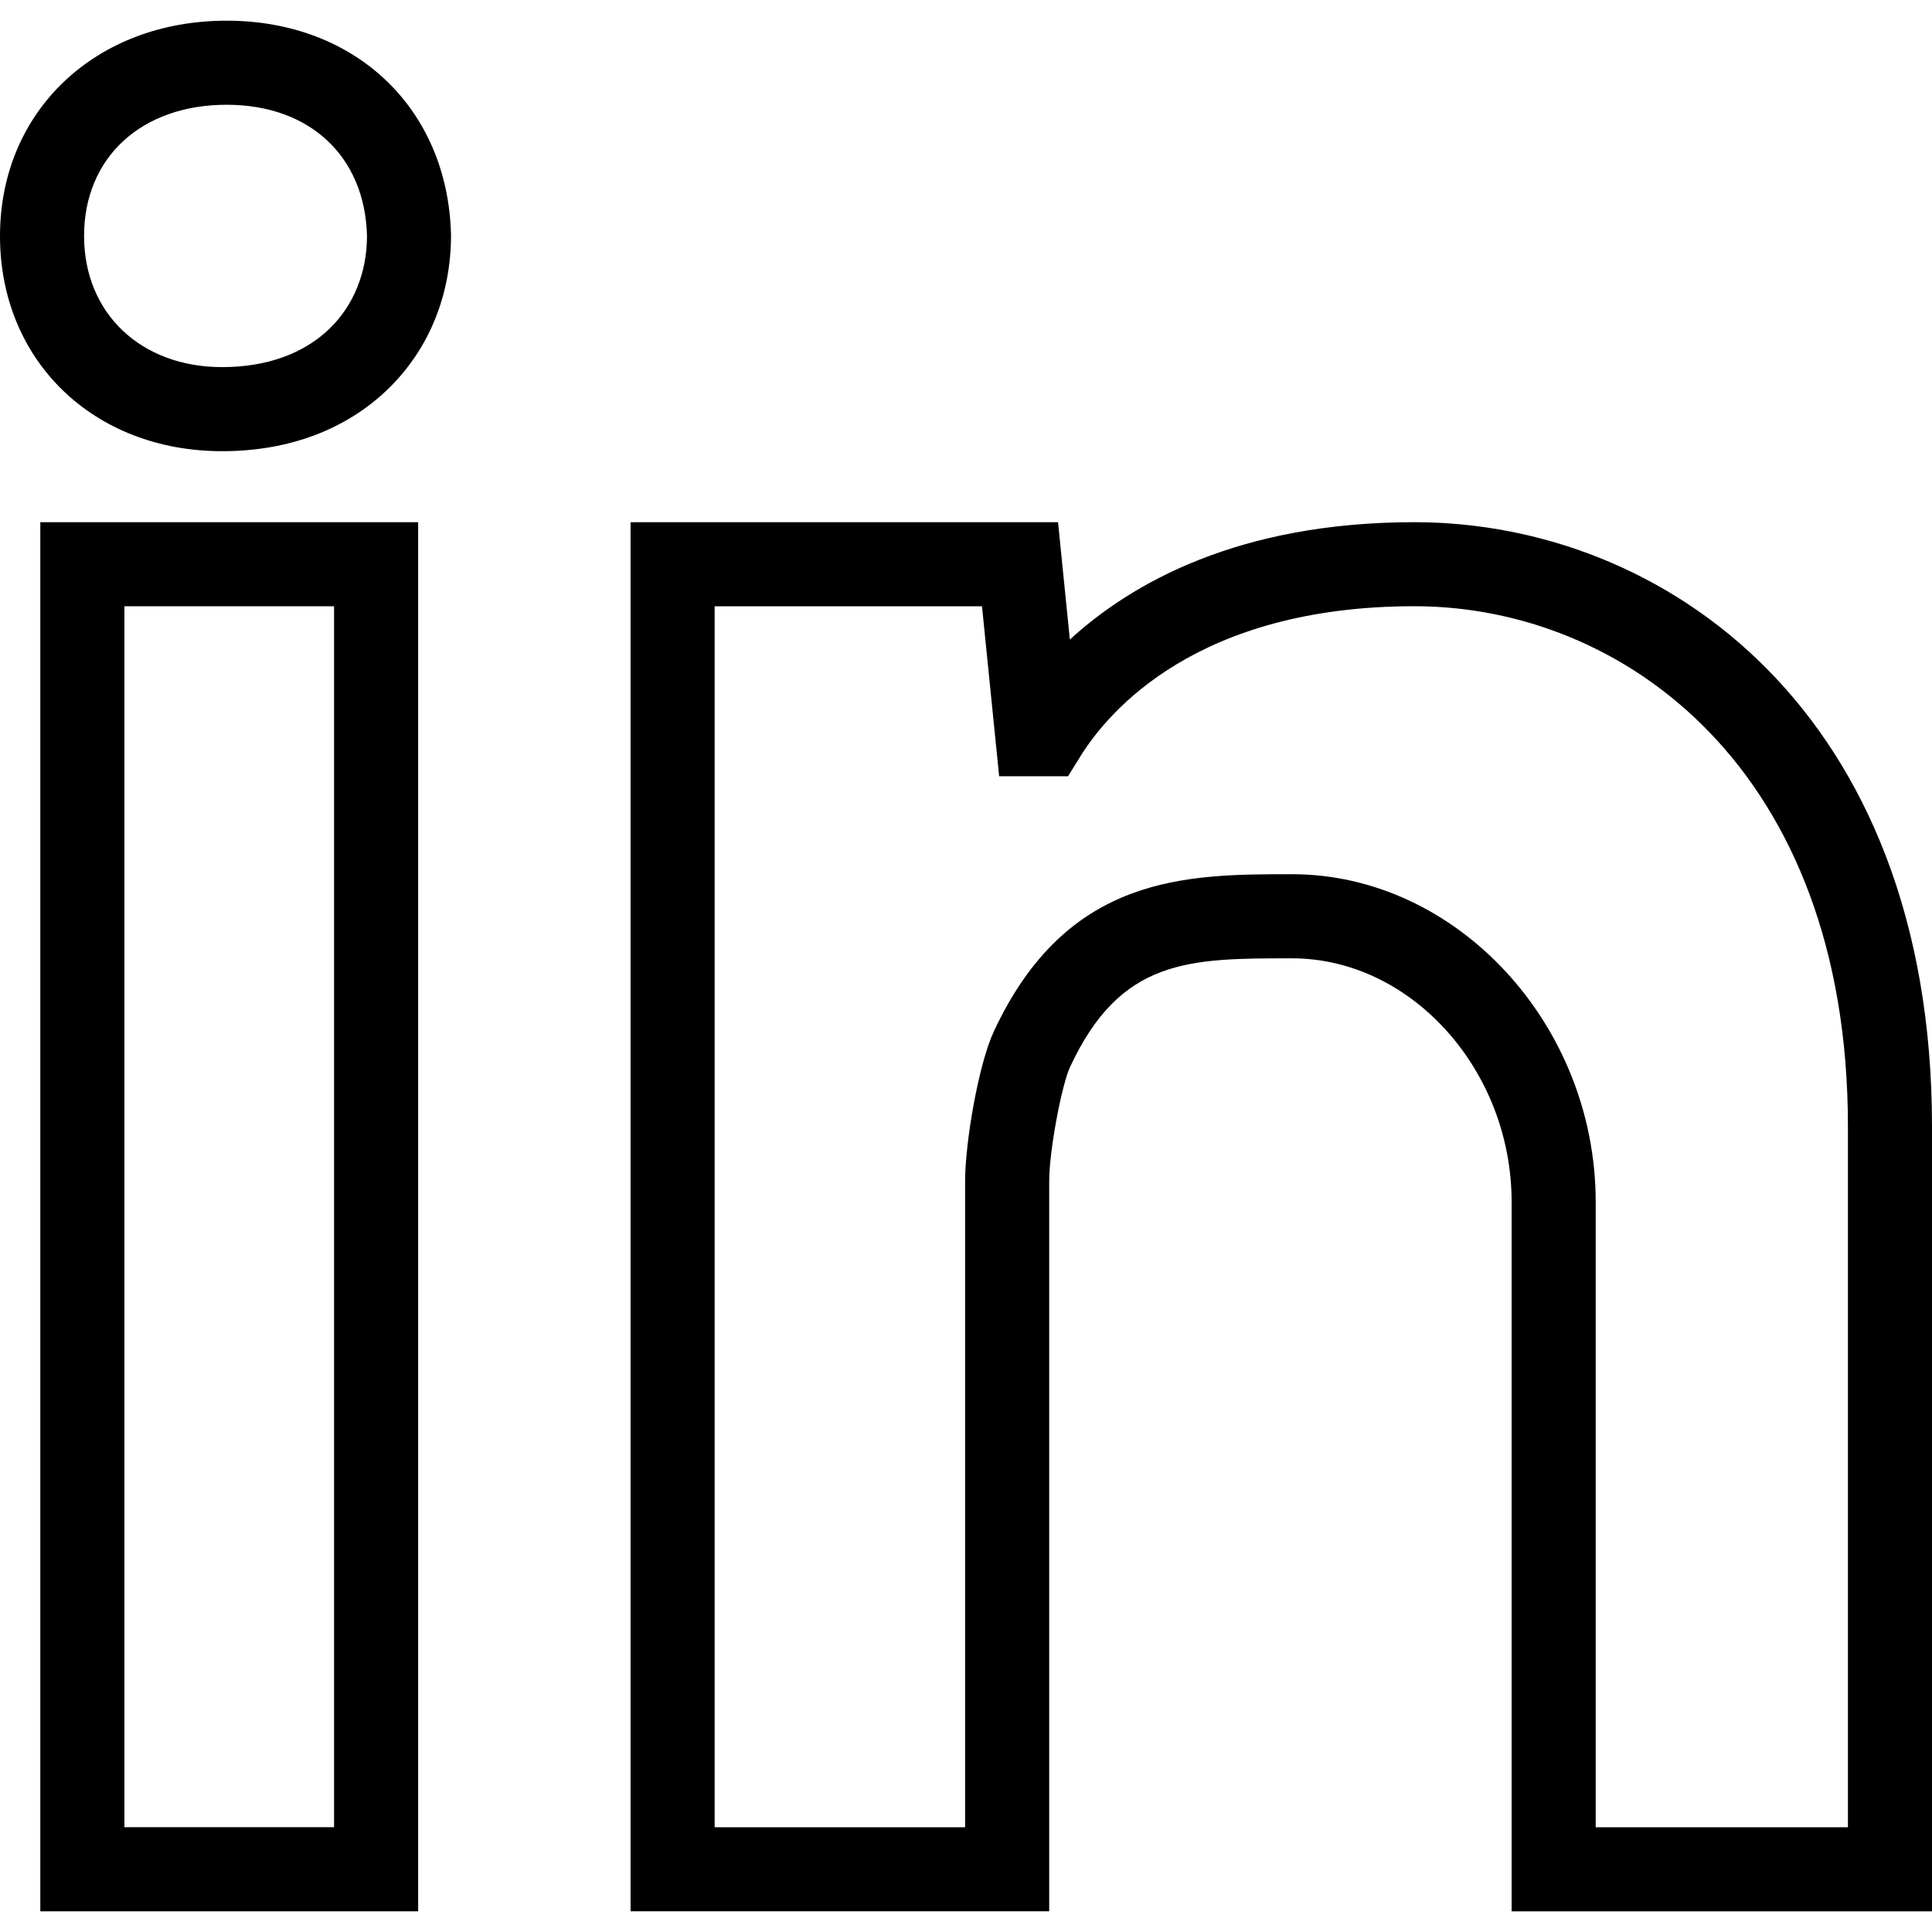
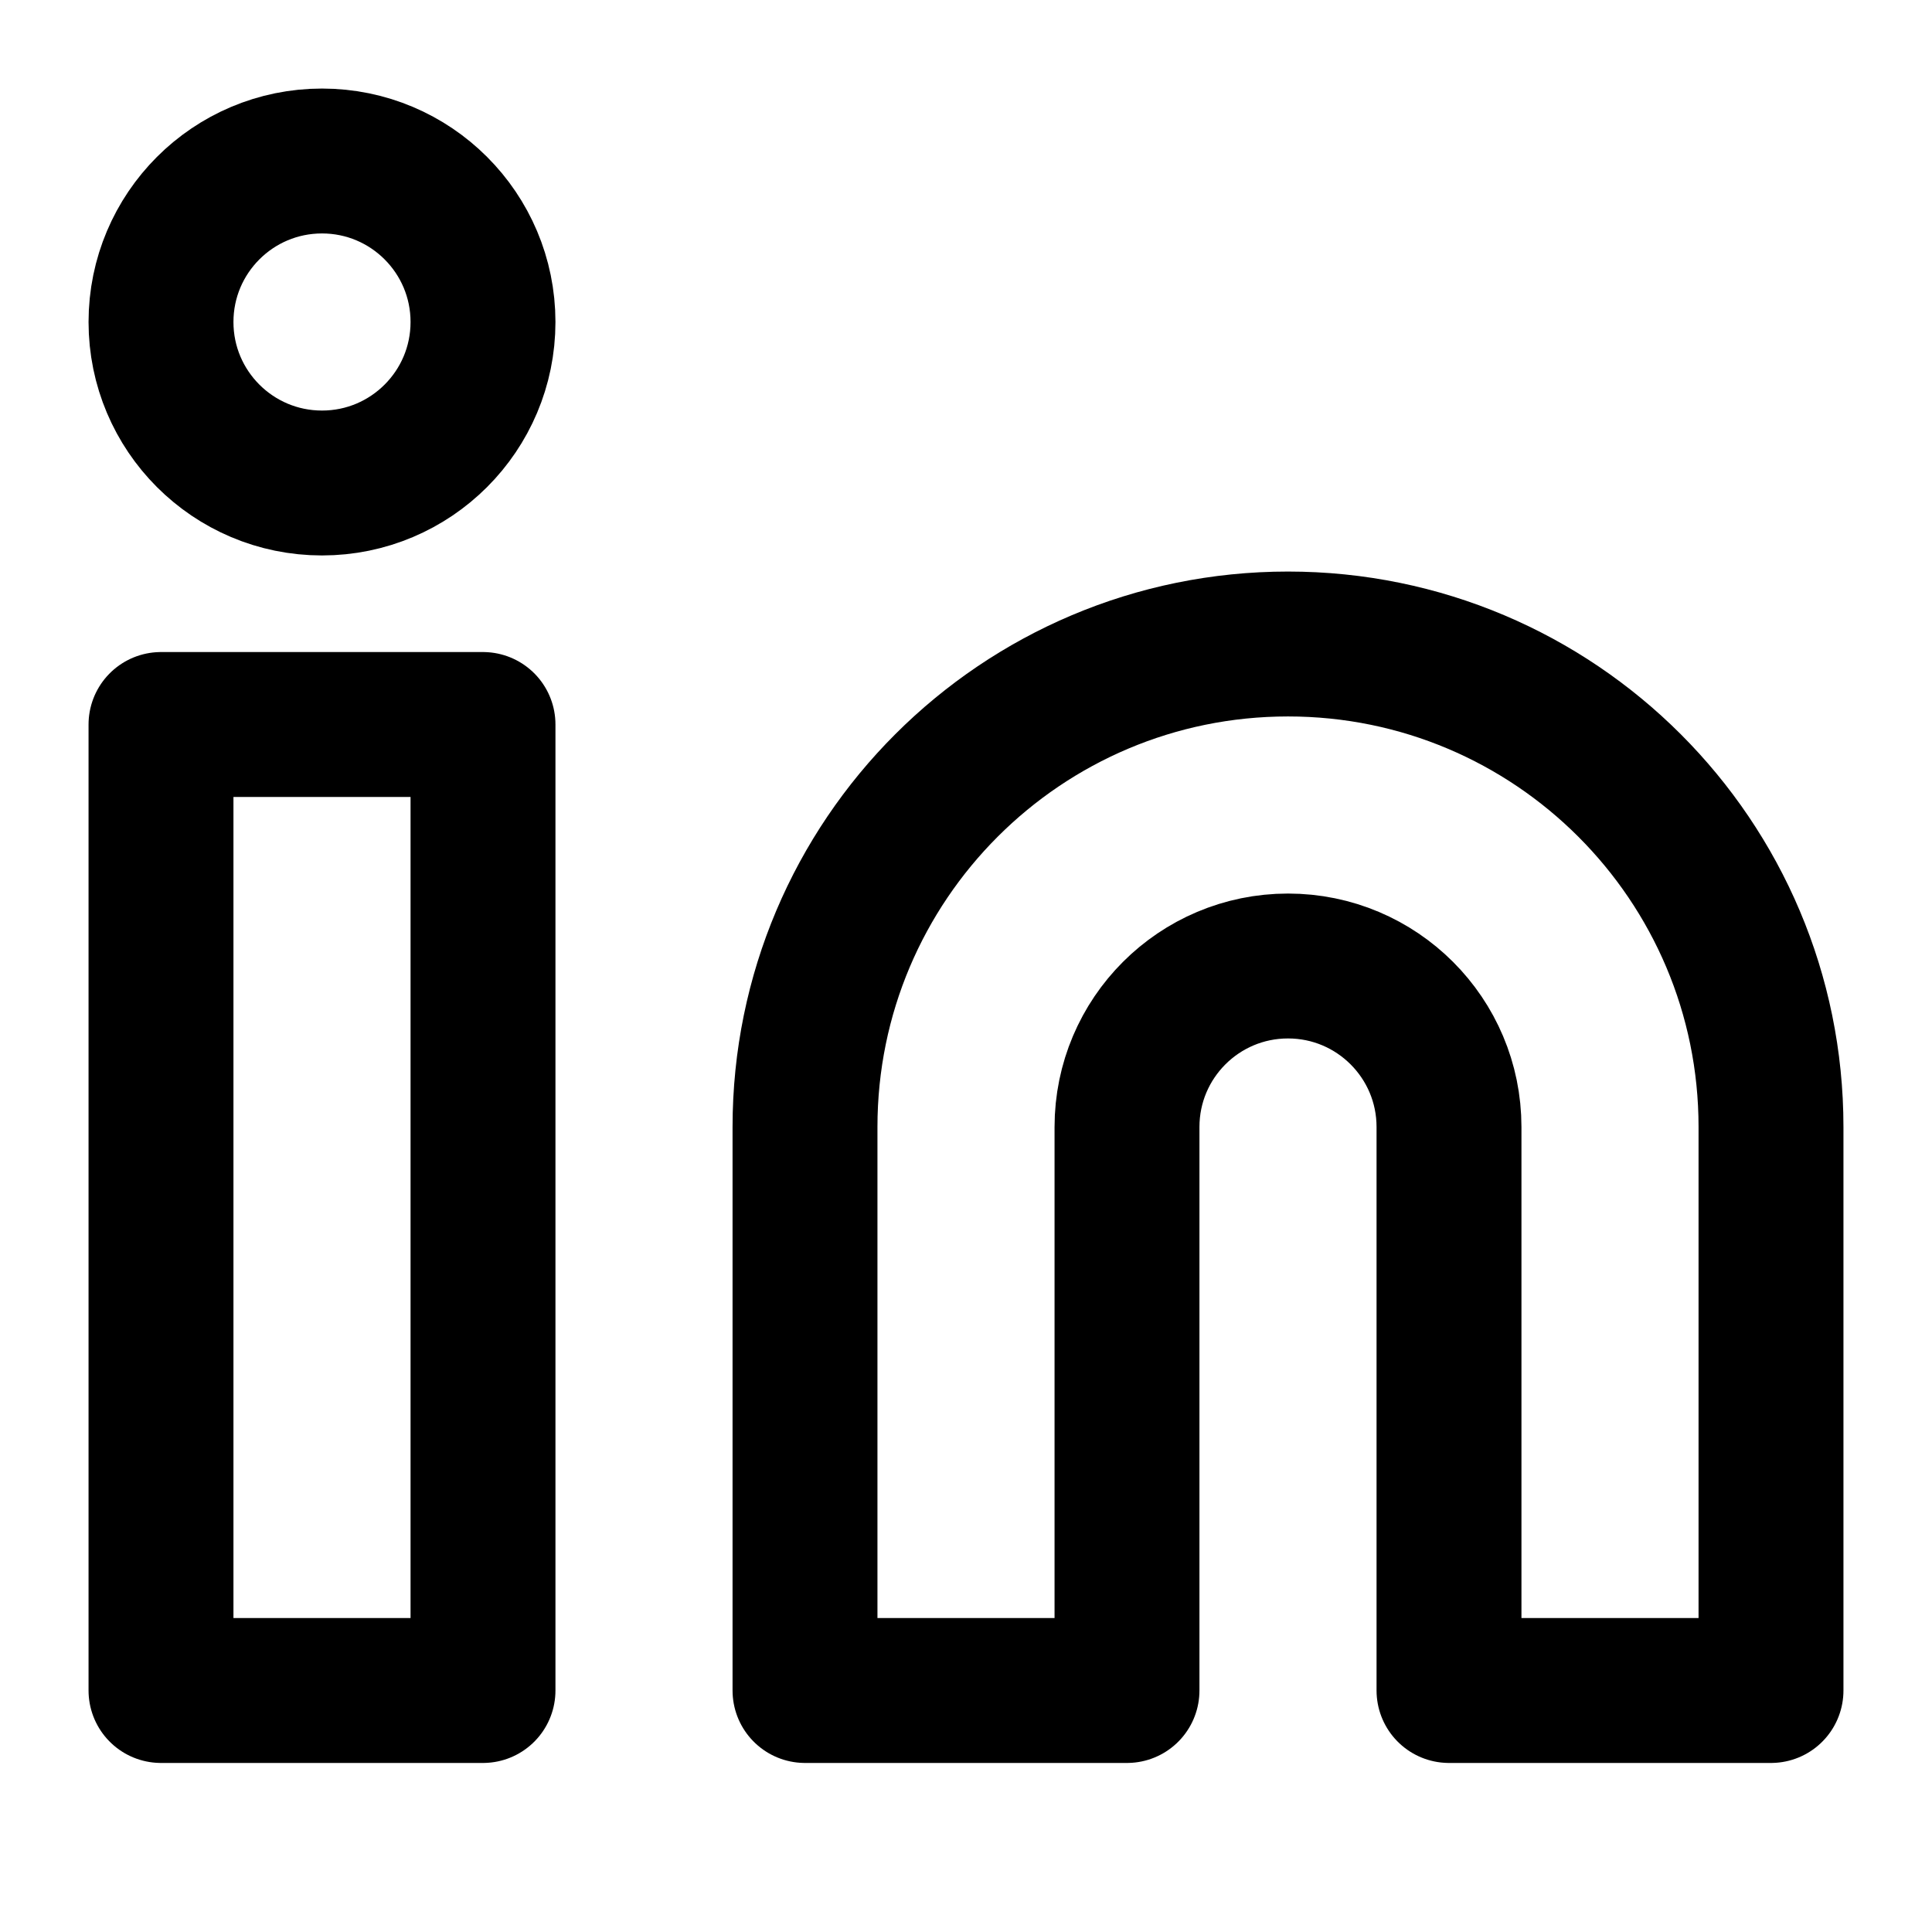
- <svg xmlns="http://www.w3.org/2000/svg" version="1.1" id="Capa_1" x="0px" y="0px" viewBox="0 0 45.959 45.959" style="enable-background:new 0 0 45.959 45.959;" xml:space="preserve">
-   <g>
-     <g>
-       <path d="M5.392,0.492C2.268,0.492,0,2.647,0,5.614c0,2.966,2.223,5.119,5.284,5.119c1.588,0,2.956-0.515,3.957-1.489    c0.96-0.935,1.489-2.224,1.488-3.653C10.659,2.589,8.464,0.492,5.392,0.492z M7.847,7.811C7.227,8.414,6.34,8.733,5.284,8.733    C3.351,8.733,2,7.451,2,5.614c0-1.867,1.363-3.122,3.392-3.122c1.983,0,3.293,1.235,3.338,3.123    C8.729,6.477,8.416,7.256,7.847,7.811z" />
-       <path d="M0.959,45.467h8.988V12.422H0.959V45.467z M2.959,14.422h4.988v29.044H2.959V14.422z" />
-       <path d="M33.648,12.422c-4.168,0-6.72,1.439-8.198,2.792l-0.281-2.792H15v33.044h9.959V28.099c0-0.748,0.303-2.301,0.493-2.711    c1.203-2.591,2.826-2.591,5.284-2.591c2.831,0,5.223,2.655,5.223,5.797v16.874h10v-18.67    C45.959,16.92,39.577,12.422,33.648,12.422z M43.959,43.467h-6V28.593c0-4.227-3.308-7.797-7.223-7.797    c-2.512,0-5.358,0-7.099,3.75c-0.359,0.775-0.679,2.632-0.679,3.553v15.368H17V14.422h6.36l0.408,4.044h1.639l0.293-0.473    c0.667-1.074,2.776-3.572,7.948-3.572c4.966,0,10.311,3.872,10.311,12.374V43.467z" />
-     </g>
-   </g>
-   <g>
- </g>
-   <g>
- </g>
-   <g>
- </g>
-   <g>
- </g>
-   <g>
- </g>
-   <g>
- </g>
-   <g>
- </g>
-   <g>
- </g>
-   <g>
- </g>
-   <g>
- </g>
-   <g>
- </g>
-   <g>
- </g>
-   <g>
- </g>
-   <g>
- </g>
-   <g>
- </g>
+ <svg xmlns="http://www.w3.org/2000/svg" width="24" height="24" viewBox="0 0 24 24" fill="none" stroke="#000" stroke-width="1.8" stroke-linecap="round" stroke-linejoin="round">
+   <path d="M16 8a6 6 0 016 6v7h-4v-7a2 2 0 00-2-2 2 2 0 00-2 2v7h-4v-7a6 6 0 016-6z" />
+   <rect x="2" y="9" width="4" height="12" />
+   <circle cx="4" cy="4" r="2" />
</svg>
